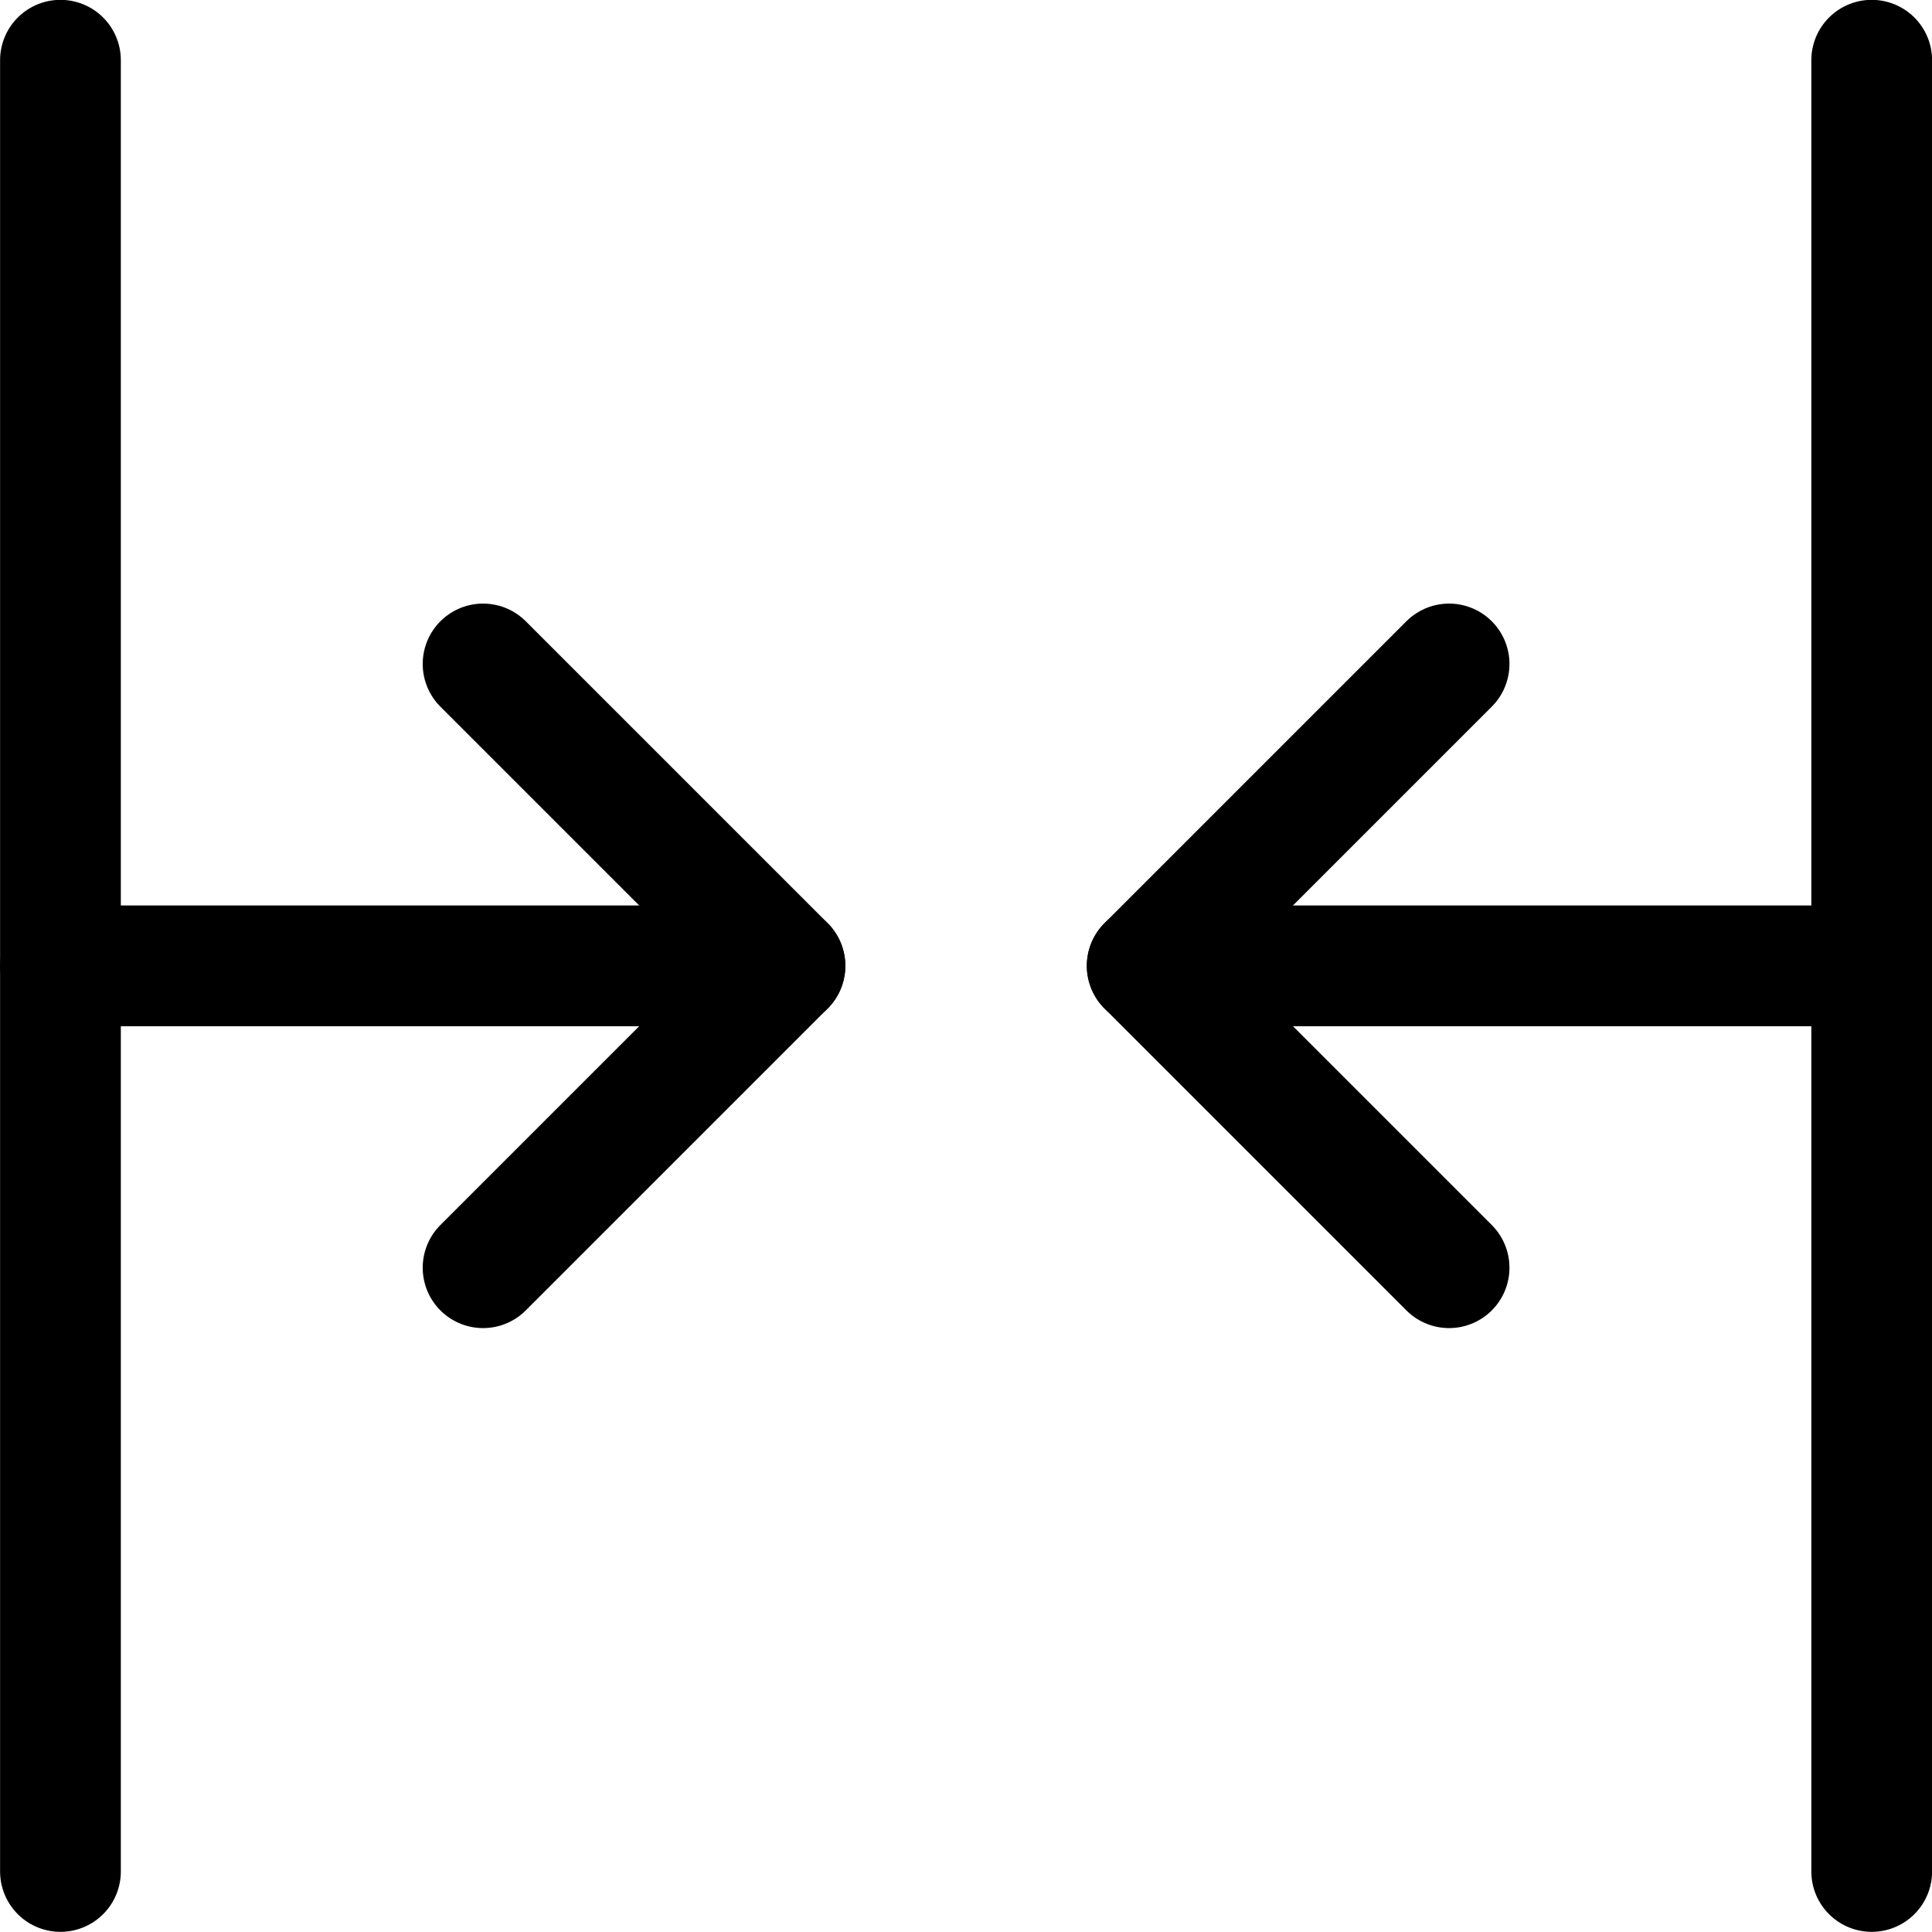
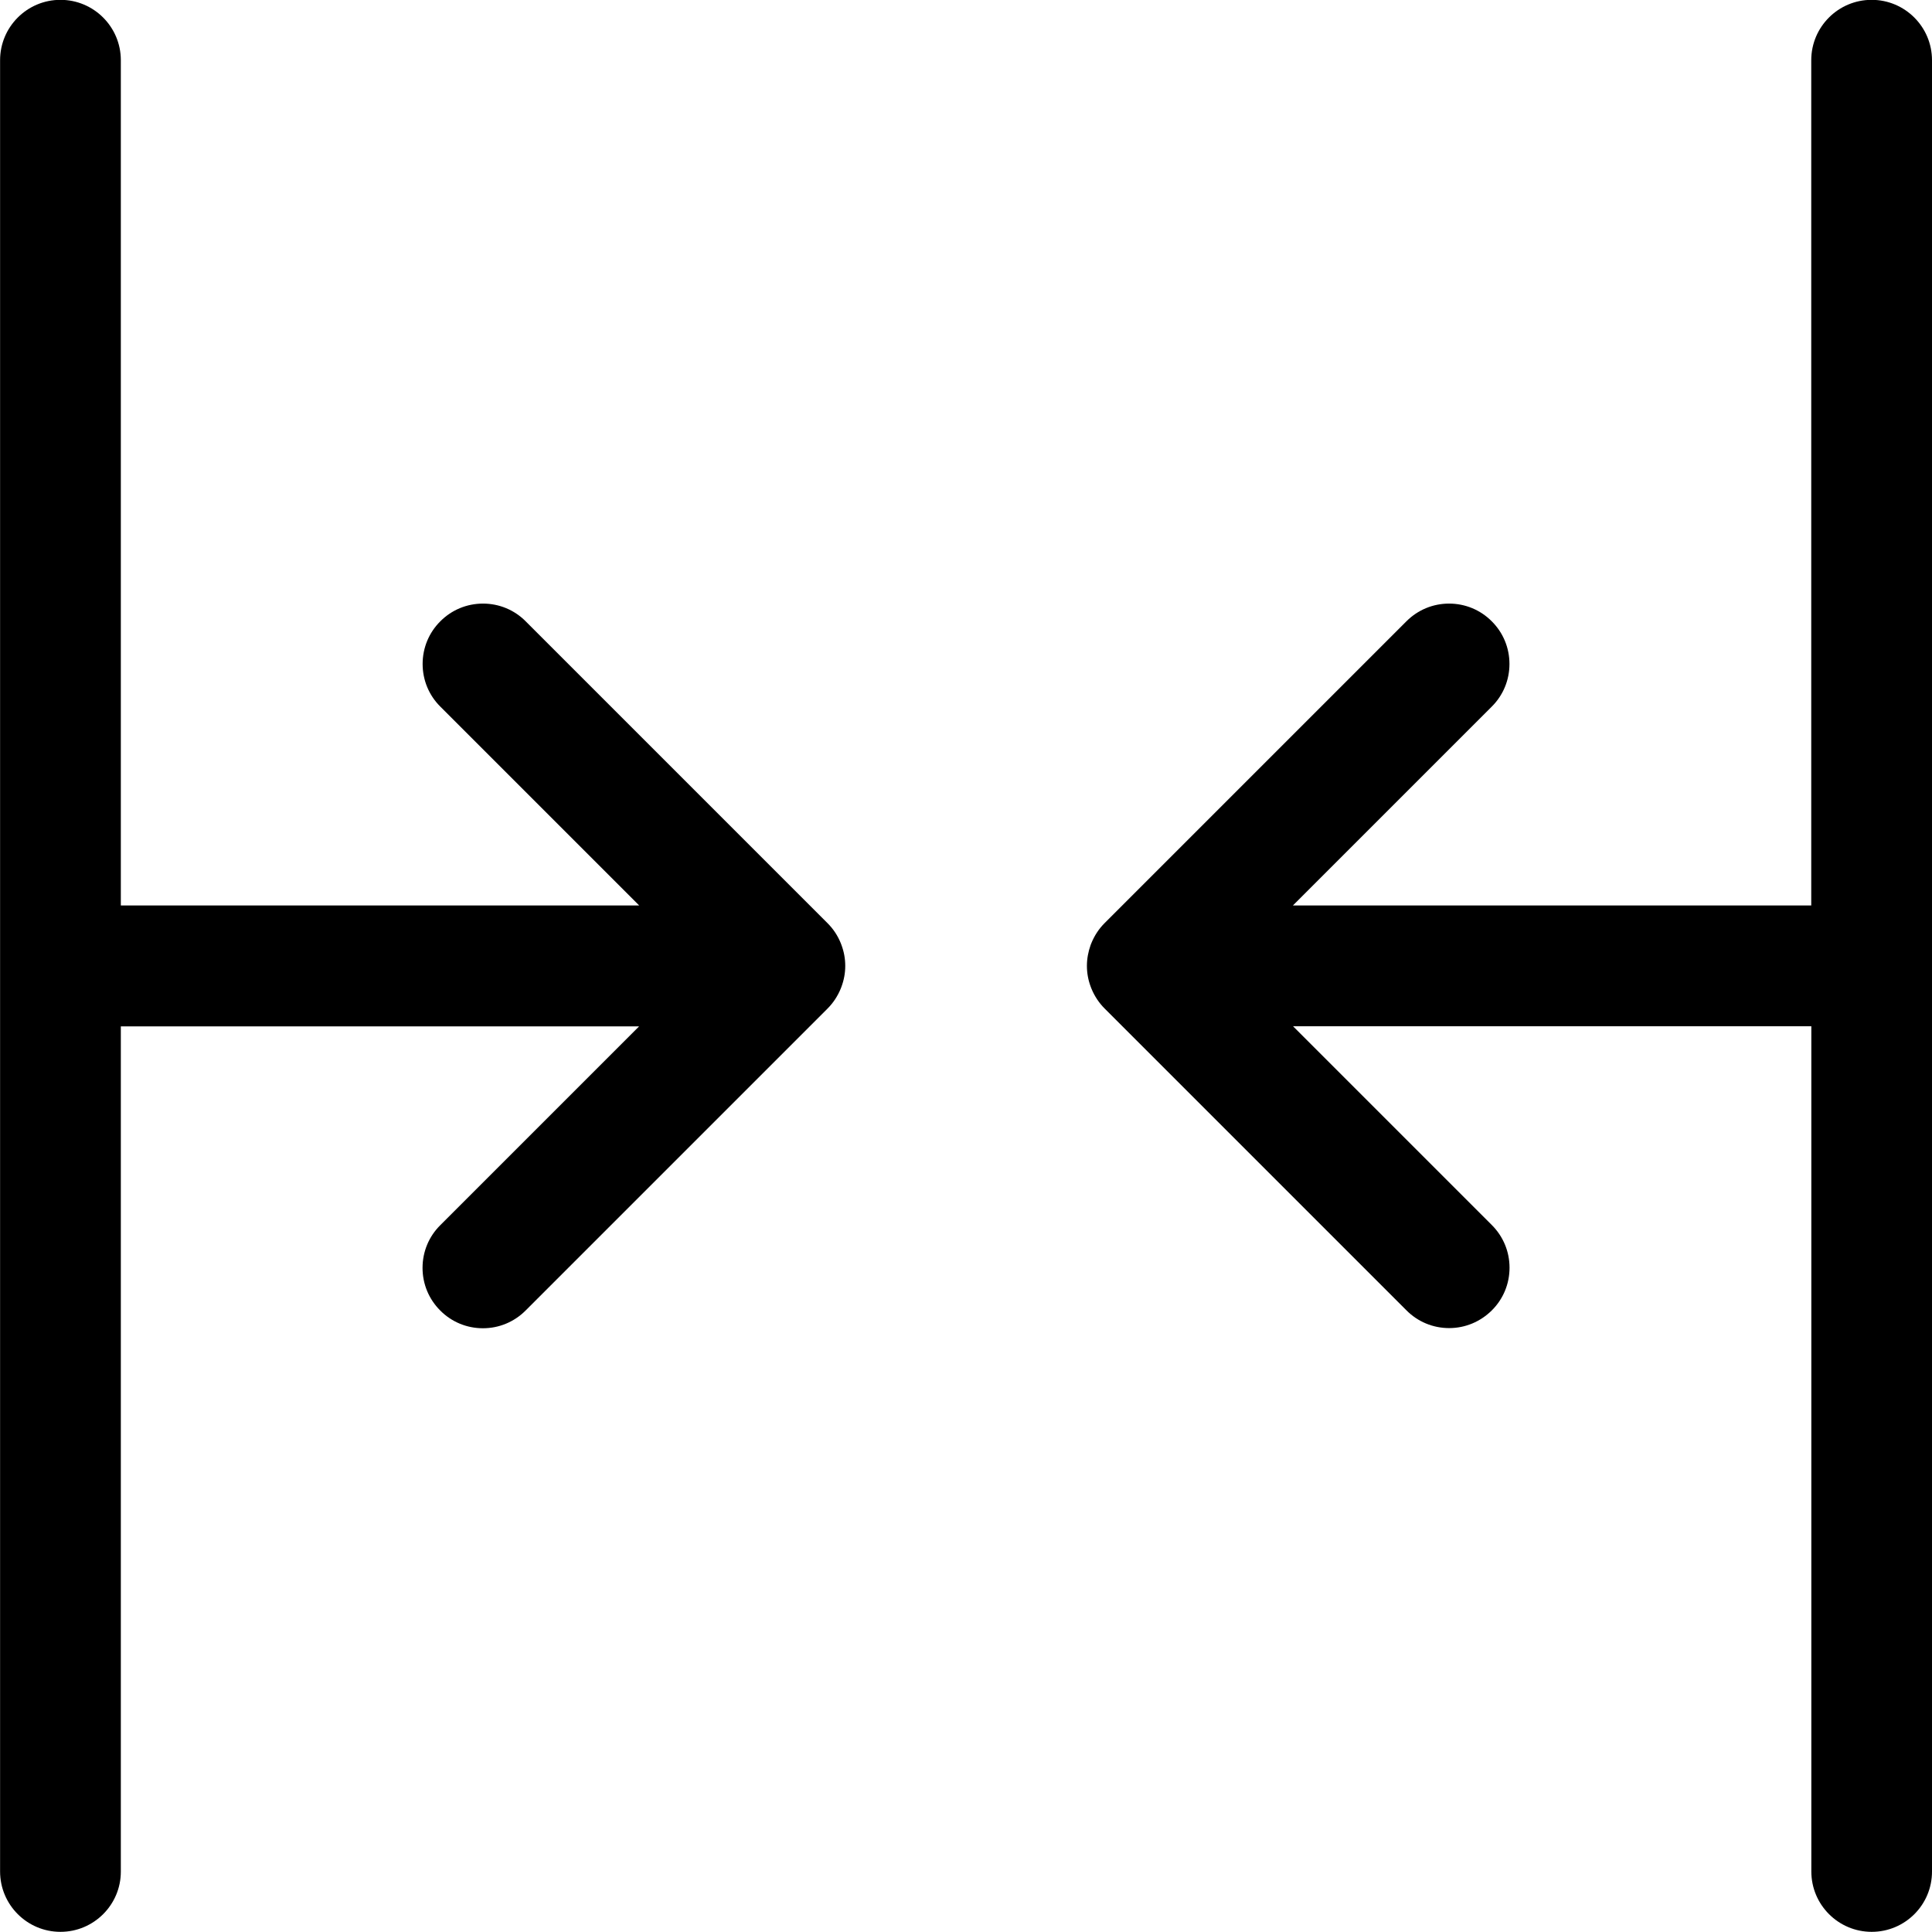
- <svg xmlns="http://www.w3.org/2000/svg" viewBox="0 0 24 24">
-   <defs>
-     <style>.a{fill:none;stroke:currentColor;stroke-linecap:round;stroke-linejoin:round;stroke-width:1.5px;}</style>
-   </defs>
-   <line class="a" x1="0.751" y1="0.748" x2="0.751" y2="23.248" />
-   <line class="a" x1="23.251" y1="0.748" x2="23.251" y2="23.248" />
-   <line class="a" x1="14.251" y1="11.998" x2="23.251" y2="11.998" />
-   <line class="a" x1="0.751" y1="11.998" x2="9.751" y2="11.998" />
-   <polyline class="a" points="18.001 8.248 14.251 11.998 18.001 15.748" />
-   <polyline class="a" points="6.001 8.248 9.751 11.998 6.001 15.748" />
+ <svg xmlns="http://www.w3.org/2000/svg" version="1.1" id="Layer_1" x="0px" y="0px" viewBox="0 0 24 24" style="enable-background:new 0 0 24 24;" xml:space="preserve">
+   <g>
+     <path d="M23.251,23.998c-0.414,0-0.75-0.336-0.75-0.75v-10.5h-6.439l2.47,2.47c0.142,0.142,0.22,0.33,0.22,0.53   s-0.078,0.389-0.22,0.53s-0.33,0.22-0.53,0.22s-0.389-0.078-0.53-0.22l-3.75-3.75c-0.07-0.07-0.125-0.153-0.163-0.245   c-0.003-0.008-0.007-0.017-0.01-0.026c-0.031-0.082-0.047-0.17-0.047-0.259c0-0.087,0.016-0.174,0.046-0.258   c0.002-0.006,0.004-0.011,0.006-0.016c0.042-0.104,0.098-0.187,0.168-0.257l3.749-3.749c0.142-0.142,0.33-0.22,0.53-0.22   s0.389,0.078,0.53,0.22c0.142,0.141,0.22,0.33,0.22,0.53s-0.078,0.389-0.22,0.53l-2.47,2.47h6.439v-10.5   c0-0.414,0.336-0.75,0.75-0.75s0.75,0.336,0.75,0.75v22.5C24.001,23.662,23.665,23.998,23.251,23.998z" />
+     <path d="M0.751,23.998c-0.414,0-0.75-0.336-0.75-0.75v-22.5c0-0.414,0.336-0.75,0.75-0.75s0.75,0.336,0.75,0.75v10.5H7.94   l-2.47-2.47c-0.142-0.141-0.22-0.33-0.22-0.53s0.078-0.389,0.22-0.53c0.141-0.142,0.33-0.22,0.53-0.22s0.389,0.078,0.53,0.22   l3.75,3.75c0.07,0.07,0.125,0.152,0.163,0.245c0.003,0.008,0.007,0.017,0.01,0.026c0.032,0.086,0.047,0.172,0.047,0.26   c0,0.089-0.016,0.176-0.048,0.261c-0.002,0.007-0.005,0.014-0.008,0.021c-0.04,0.097-0.095,0.179-0.166,0.25l-3.749,3.749   c-0.142,0.142-0.33,0.22-0.53,0.22s-0.389-0.078-0.53-0.22c-0.142-0.142-0.22-0.33-0.22-0.53s0.078-0.389,0.22-0.53l2.47-2.47   H1.501v10.5C1.501,23.662,1.165,23.998,0.751,23.998z" />
+   </g>
</svg>
